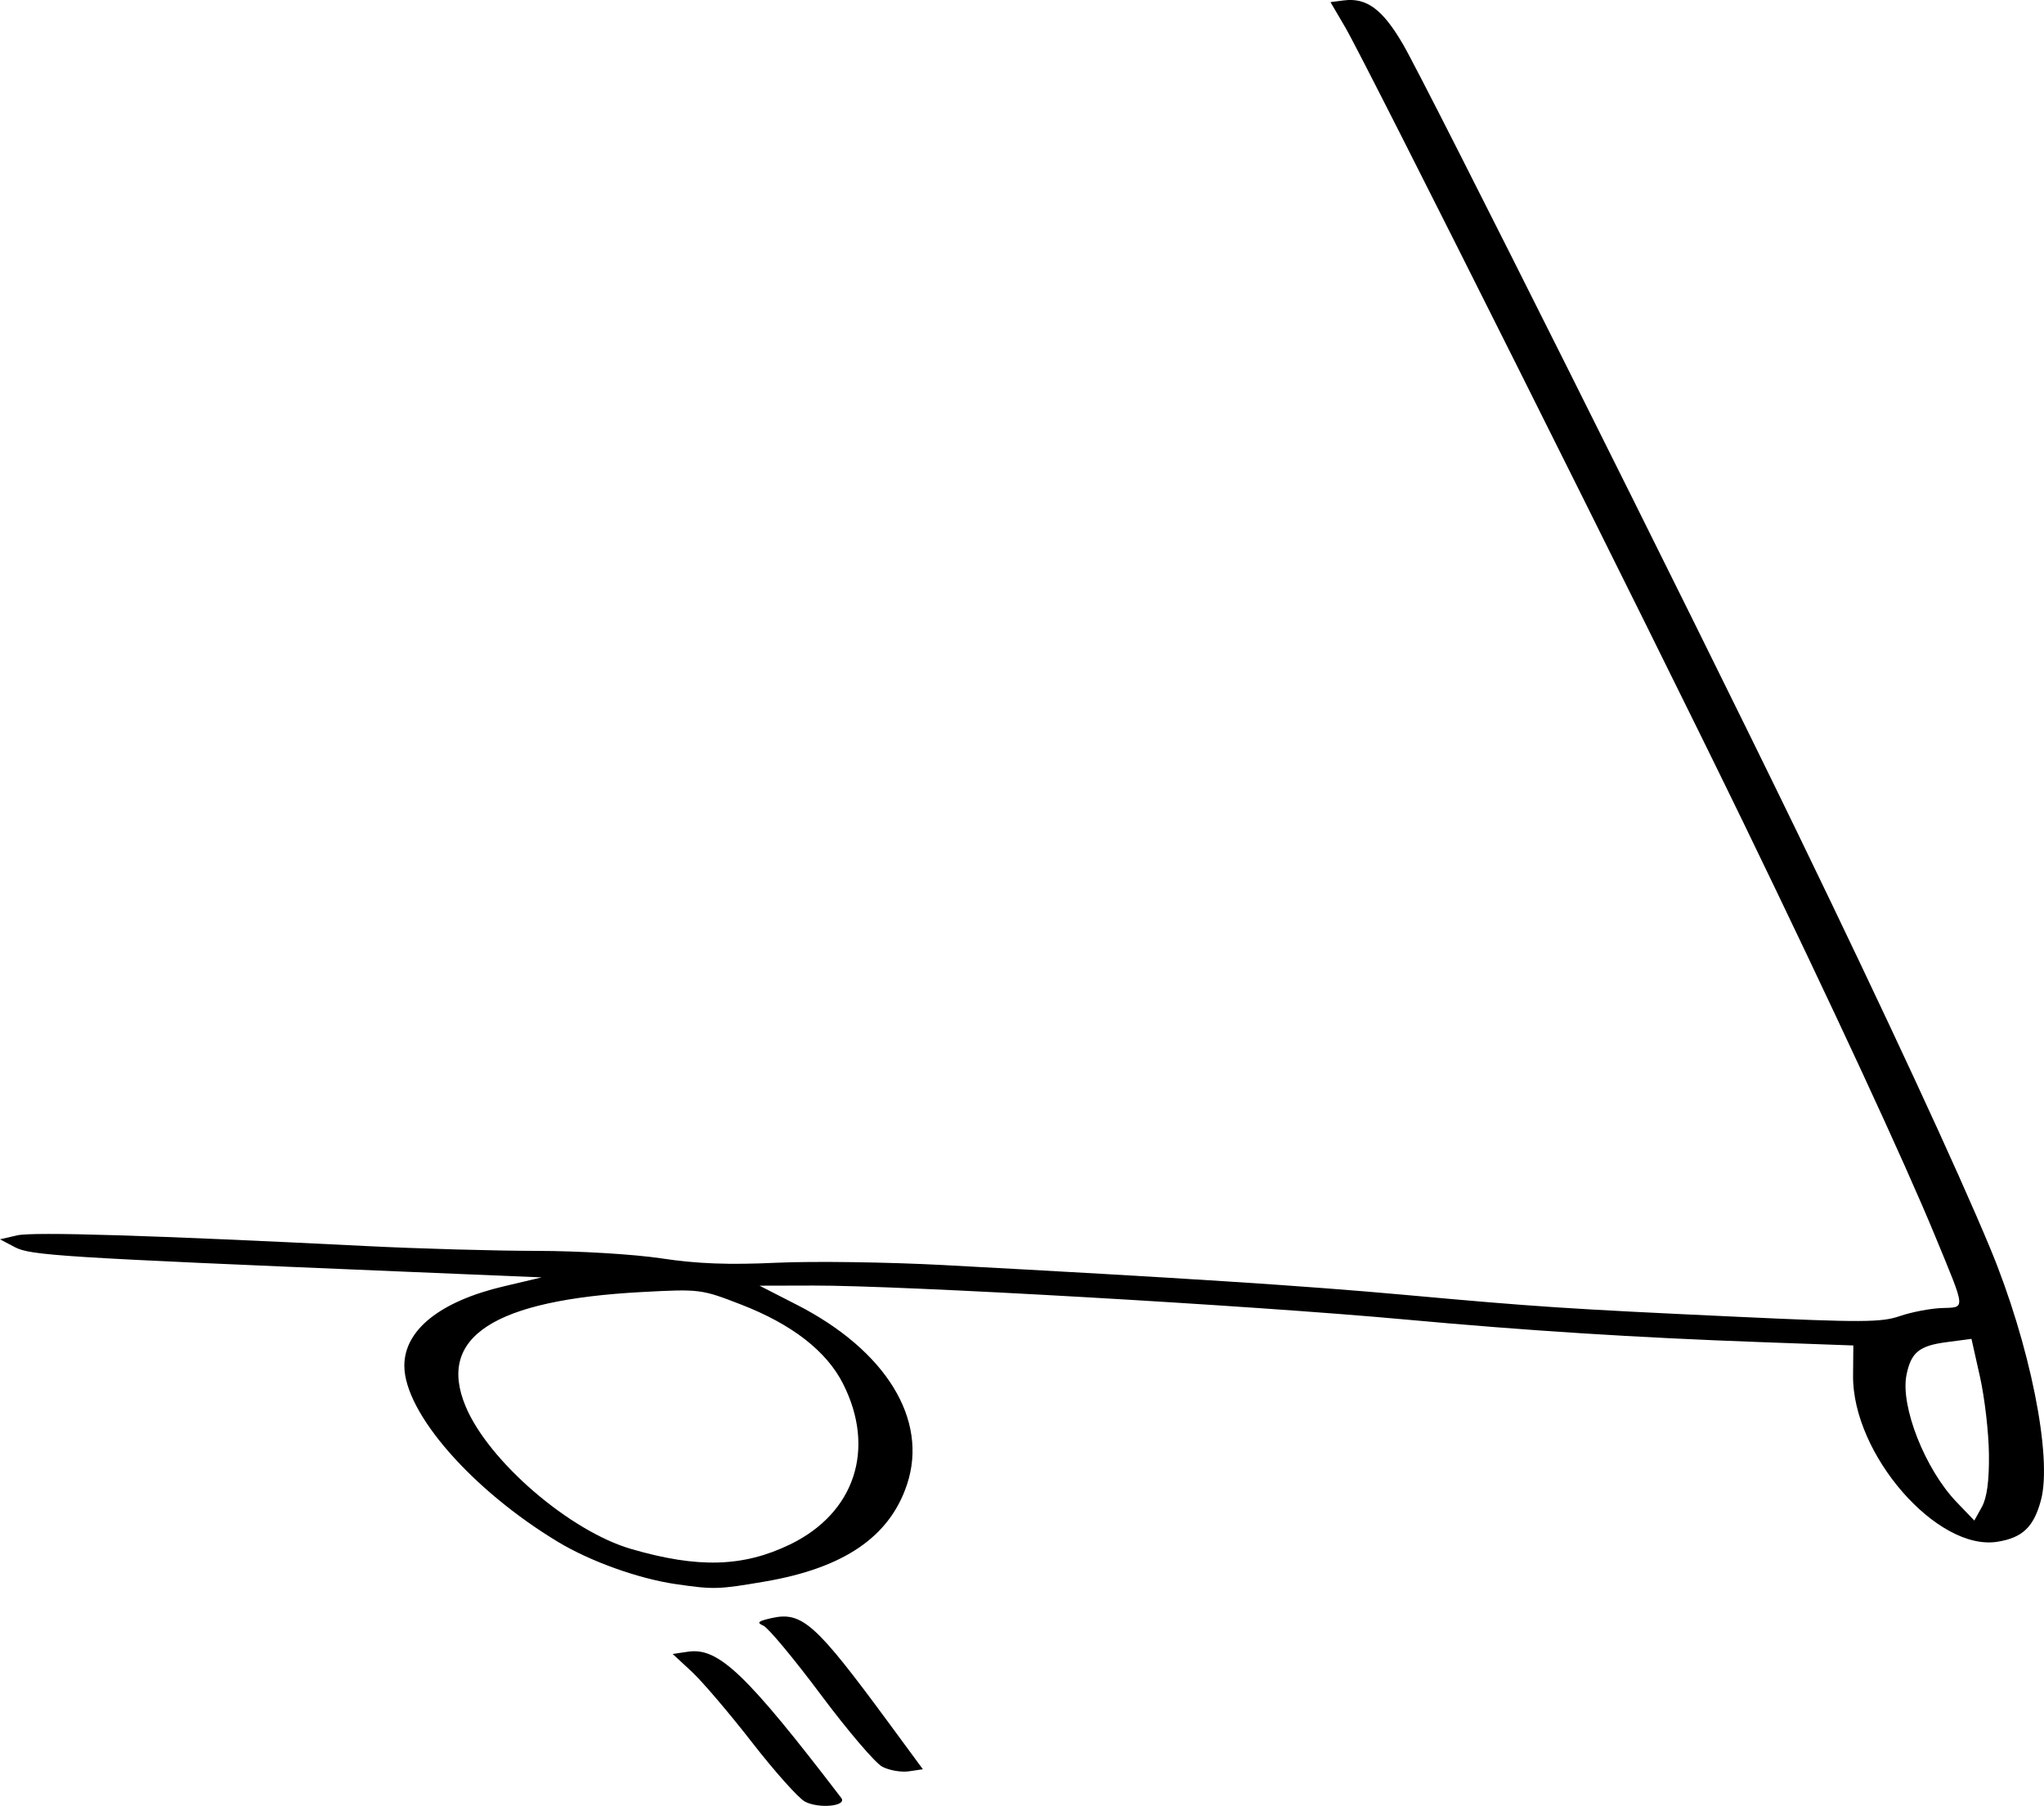
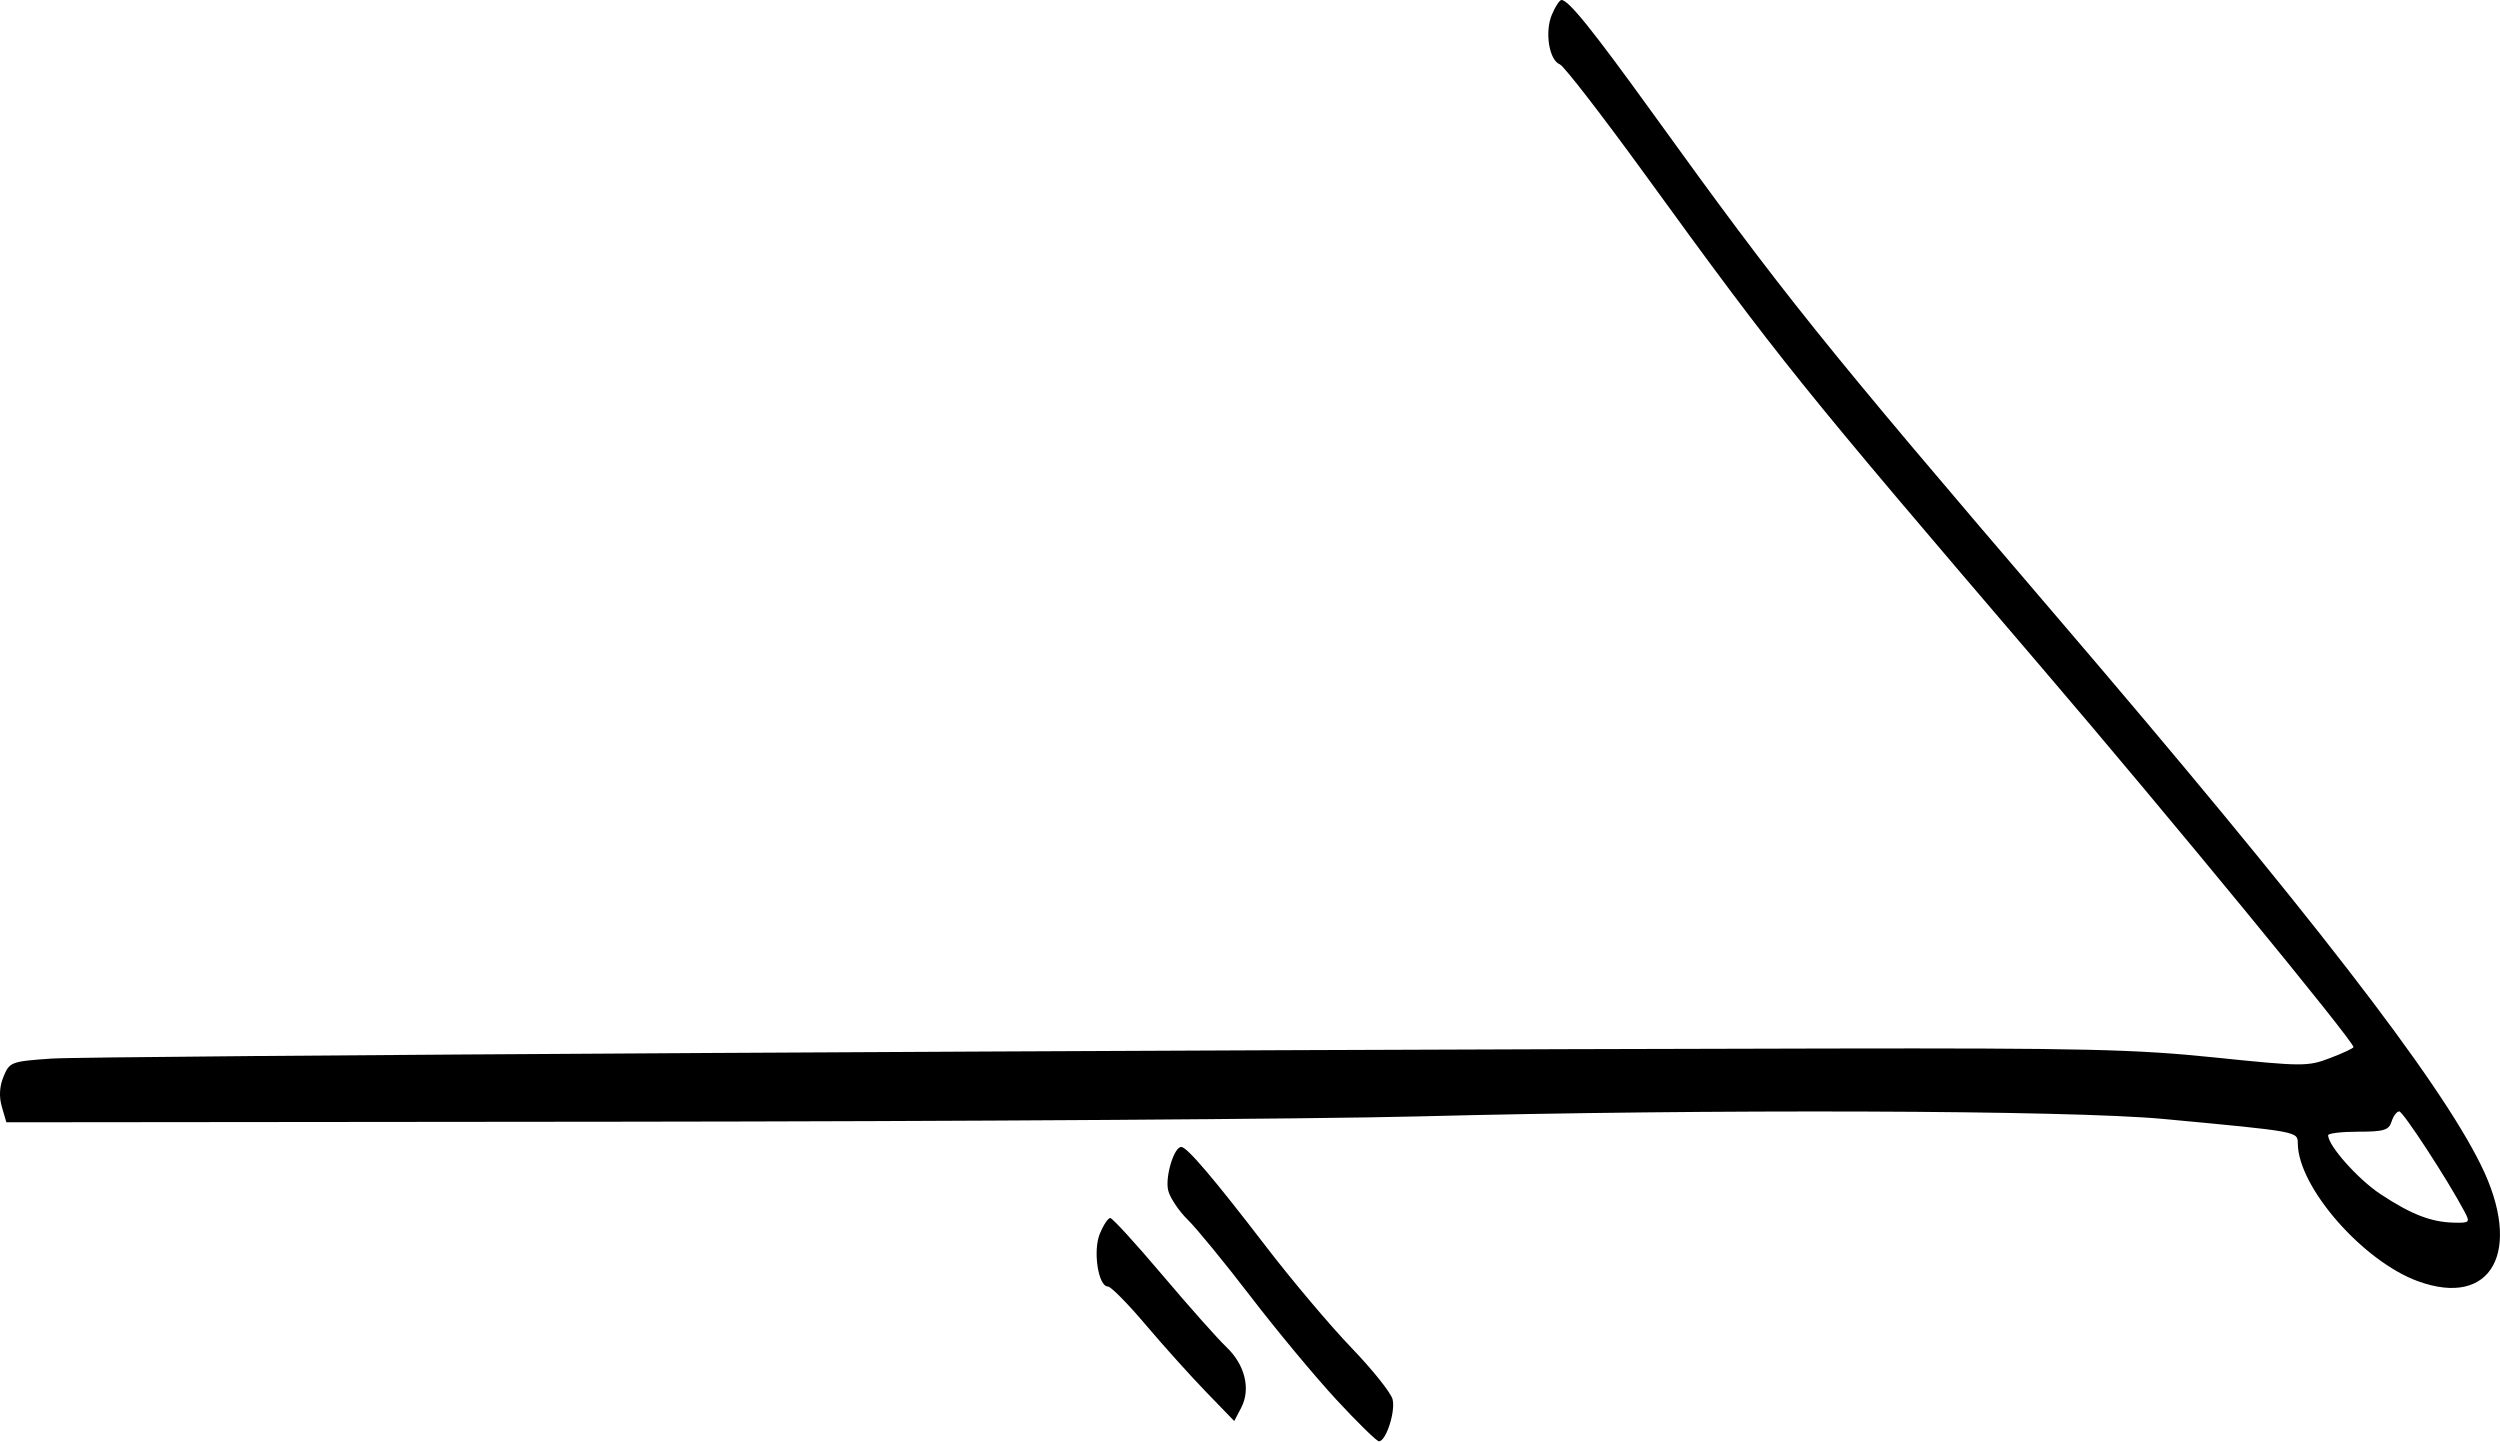
- <svg xmlns="http://www.w3.org/2000/svg" width="110.372mm" height="97.517mm" viewBox="0 0 110.372 97.517" version="1.1" id="svg1" xml:space="preserve">
+ <svg xmlns="http://www.w3.org/2000/svg" width="130.339mm" height="75.142mm" viewBox="0 0 130.339 75.142" version="1.1" id="svg1" xml:space="preserve">
  <defs id="defs1" />
-   <g id="layer1" transform="translate(-60.85417,-114.2184)">
-     <path style="fill:#000000" d="m 104.319,211.505 c -0.345,-0.181 -1.628,-1.617 -2.852,-3.192 -1.224,-1.575 -2.689,-3.295 -3.257,-3.822 l -1.033,-0.958 0.839,-0.123 c 1.634,-0.24 3.14,1.2 8.263,7.895 0.34,0.444 -1.196,0.601 -1.96,0.201 z m 4.177,-1.882 c -0.376,-0.197 -1.868,-1.947 -3.317,-3.888 -1.449,-1.942 -2.847,-3.621 -3.106,-3.732 -0.378,-0.161 -0.29,-0.242 0.443,-0.407 1.642,-0.369 2.37,0.28 6.293,5.61 l 1.879,2.553 -0.754,0.111 c -0.415,0.061 -1.061,-0.05 -1.437,-0.247 z m -11.161,-9.863 c -2.004,-0.294 -4.595,-1.222 -6.337,-2.271 -4.651,-2.801 -8.294,-6.967 -8.31,-9.503 -0.012,-1.941 1.922,-3.492 5.369,-4.305 l 2.046,-0.483 -7.746,-0.323 c -18.185,-0.759 -19.856,-0.865 -20.697,-1.308 l -0.807,-0.425 0.926,-0.214 c 0.869,-0.2 7.243,-0.005 18.918,0.581 2.765,0.139 6.873,0.255 9.128,0.257 2.297,0.003 5.265,0.182 6.747,0.406 1.92,0.291 3.626,0.356 6.218,0.235 1.965,-0.091 6.013,-0.035 8.996,0.125 12.887,0.691 19.54,1.121 24.871,1.605 7.212,0.655 8.783,0.759 18.048,1.19 6.648,0.31 7.739,0.305 8.731,-0.038 0.624,-0.215 1.639,-0.411 2.256,-0.435 1.318,-0.052 1.34,0.201 -0.341,-3.88 -1.677,-4.071 -5.559,-12.441 -10.368,-22.357 -5.094,-10.503 -20.353,-40.984 -21.482,-42.912 l -0.803,-1.372 0.723,-0.093 c 1.231,-0.158 2.095,0.484 3.195,2.375 1.285,2.207 15.534,30.69 21.277,42.531 4.786,9.868 8.649,18.196 10.432,22.49 2.135,5.142 3.366,11.256 2.736,13.595 -0.39,1.449 -0.995,2.026 -2.351,2.243 -3.264,0.522 -7.833,-4.737 -7.794,-8.971 l 0.015,-1.629 -4.927,-0.178 c -6.84,-0.248 -12.682,-0.619 -19.347,-1.231 -8.243,-0.756 -27.116,-1.837 -31.882,-1.826 l -2.91,0.007 2.011,1.028 c 4.824,2.467 7.118,6.205 5.956,9.704 -0.939,2.828 -3.404,4.513 -7.671,5.243 -2.527,0.433 -2.767,0.439 -4.825,0.138 z m 6.182,-2.142 c 3.497,-1.693 4.64,-5.164 2.858,-8.681 -0.892,-1.76 -2.756,-3.208 -5.502,-4.272 -2.152,-0.834 -2.23,-0.844 -5.359,-0.676 -7.999,0.429 -11.081,2.429 -9.516,6.176 1.238,2.962 5.621,6.735 8.945,7.701 3.606,1.047 6.043,0.977 8.573,-0.248 z m 64.736,-4.869 c -0.012,-1.164 -0.229,-3.042 -0.482,-4.174 l -0.461,-2.057 -1.37,0.181 c -1.455,0.192 -1.897,0.557 -2.14,1.769 -0.338,1.685 1.005,5.092 2.707,6.864 l 0.956,0.996 0.406,-0.731 c 0.277,-0.498 0.399,-1.404 0.384,-2.848 z" id="path1" />
+   <g id="layer1" transform="translate(-126.6675,-100.8063)">
+     <path style="fill:#000000" d="m 196.328,173.765 c -1.111,-1.201 -3.115,-3.612 -4.453,-5.358 -1.338,-1.746 -2.814,-3.549 -3.28,-4.005 -0.466,-0.457 -0.926,-1.144 -1.022,-1.526 -0.174,-0.695 0.298,-2.273 0.68,-2.273 0.299,0 1.69,1.634 4.427,5.203 1.344,1.752 3.342,4.12 4.44,5.262 1.098,1.141 2.066,2.352 2.15,2.69 0.161,0.64 -0.342,2.192 -0.71,2.192 -0.116,0 -1.12,-0.982 -2.231,-2.183 z m -6.787,-0.396 c -0.81,-0.837 -2.229,-2.415 -3.152,-3.506 -0.923,-1.091 -1.805,-1.984 -1.959,-1.984 -0.506,0 -0.791,-1.863 -0.421,-2.756 0.186,-0.449 0.429,-0.816 0.541,-0.816 0.112,0 1.336,1.339 2.721,2.977 1.385,1.637 2.885,3.325 3.334,3.751 0.972,0.922 1.282,2.193 0.772,3.166 l -0.362,0.692 z m 63.18,-5.768 c -2.876,-1.055 -6.232,-4.9 -6.256,-7.167 -0.007,-0.643 0.088,-0.625 -6.994,-1.289 -4.925,-0.462 -23.634,-0.526 -38.917,-0.133 -5.239,0.135 -23.932,0.259 -41.54,0.275 l -32.015,0.031 -0.234,-0.804 c -0.156,-0.536 -0.126,-1.065 0.089,-1.585 0.312,-0.754 0.398,-0.786 2.483,-0.932 2.03,-0.142 58.75,-0.464 92.647,-0.526 13.25,-0.024 16.001,0.039 20.147,0.467 4.596,0.474 4.853,0.476 6.019,0.03 0.67,-0.256 1.218,-0.512 1.218,-0.57 0,-0.321 -9.627,-12.039 -16.266,-19.799 -12.693,-14.836 -13.63,-16.002 -20.672,-25.7 -2.233,-3.075 -4.23,-5.657 -4.438,-5.737 -0.557,-0.214 -0.796,-1.675 -0.421,-2.58 0.177,-0.427 0.404,-0.776 0.505,-0.776 0.368,0 1.616,1.551 4.792,5.953 6.819,9.452 8.708,11.806 21.025,26.194 13.139,15.348 19.905,24.095 22.123,28.6 2.201,4.472 0.57,7.465 -3.296,6.047 z m 2.437,-3.625 c -0.884,-1.667 -3.204,-5.226 -3.405,-5.226 -0.127,0 -0.306,0.238 -0.399,0.529 -0.143,0.451 -0.4,0.529 -1.738,0.529 -0.863,0 -1.57,0.083 -1.57,0.184 0,0.548 1.566,2.306 2.746,3.082 1.597,1.051 2.621,1.447 3.812,1.476 0.82,0.02 0.852,-0.013 0.553,-0.574 z" id="path1" />
  </g>
</svg>
